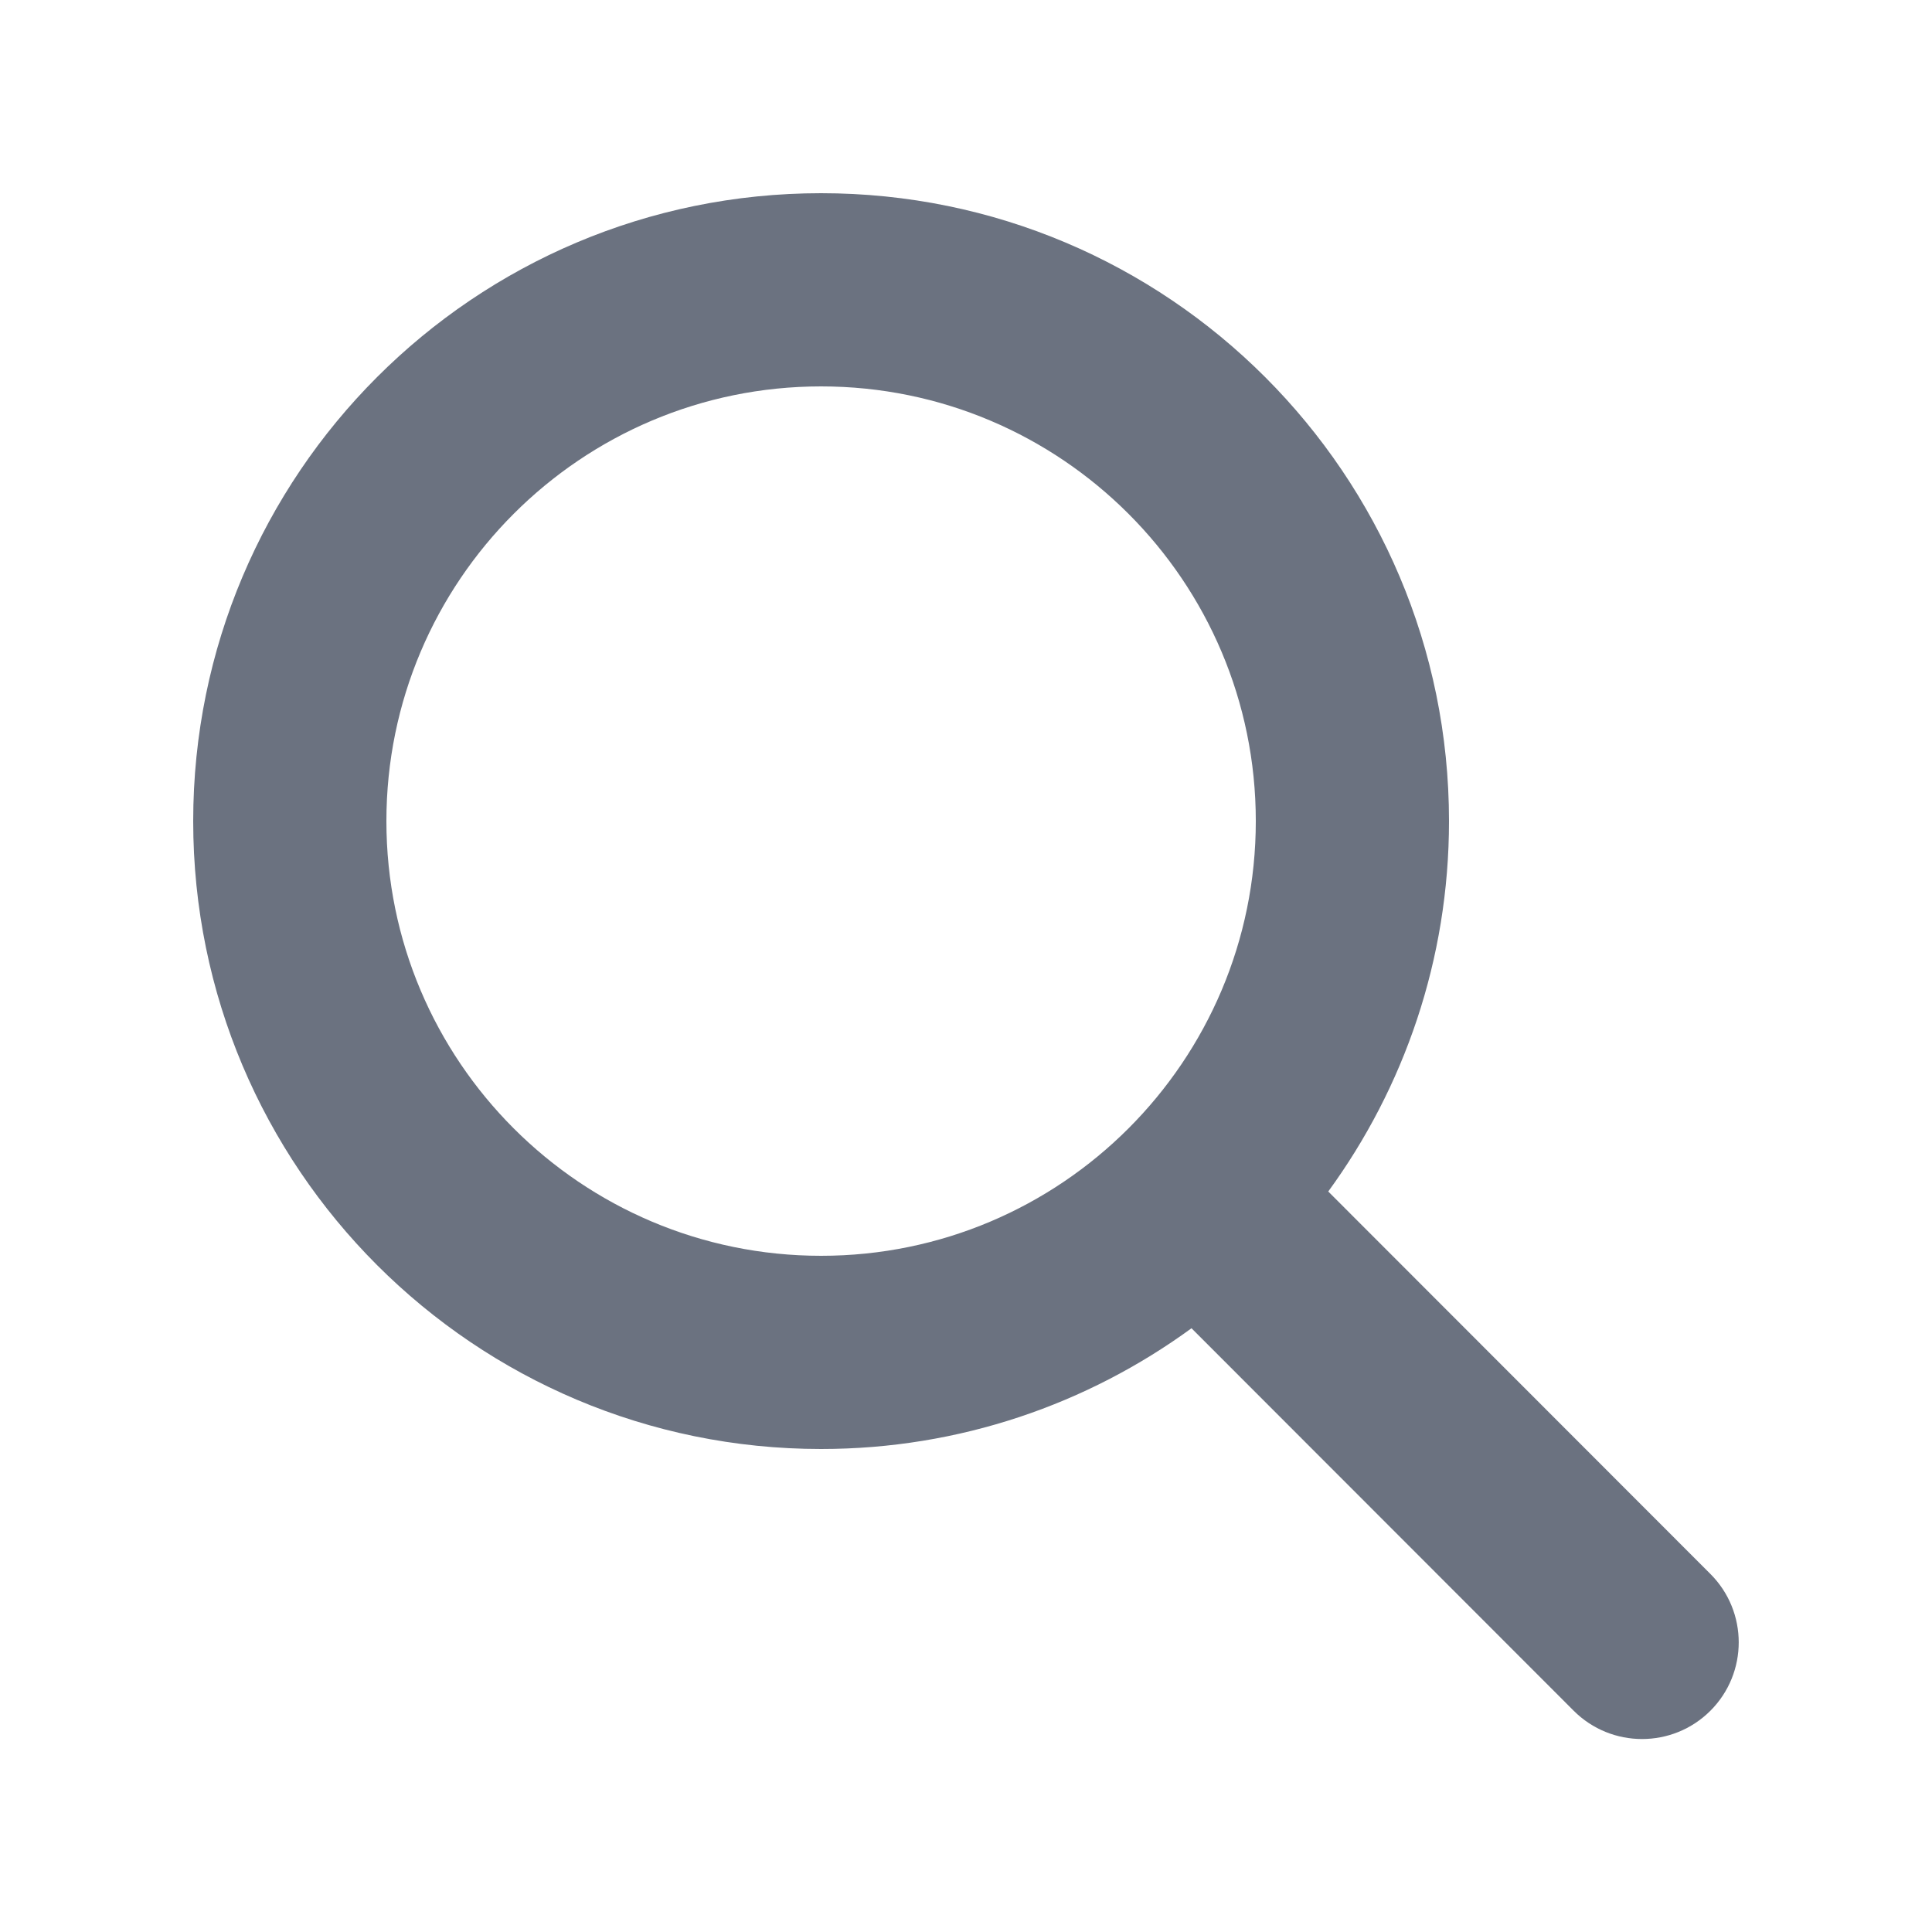
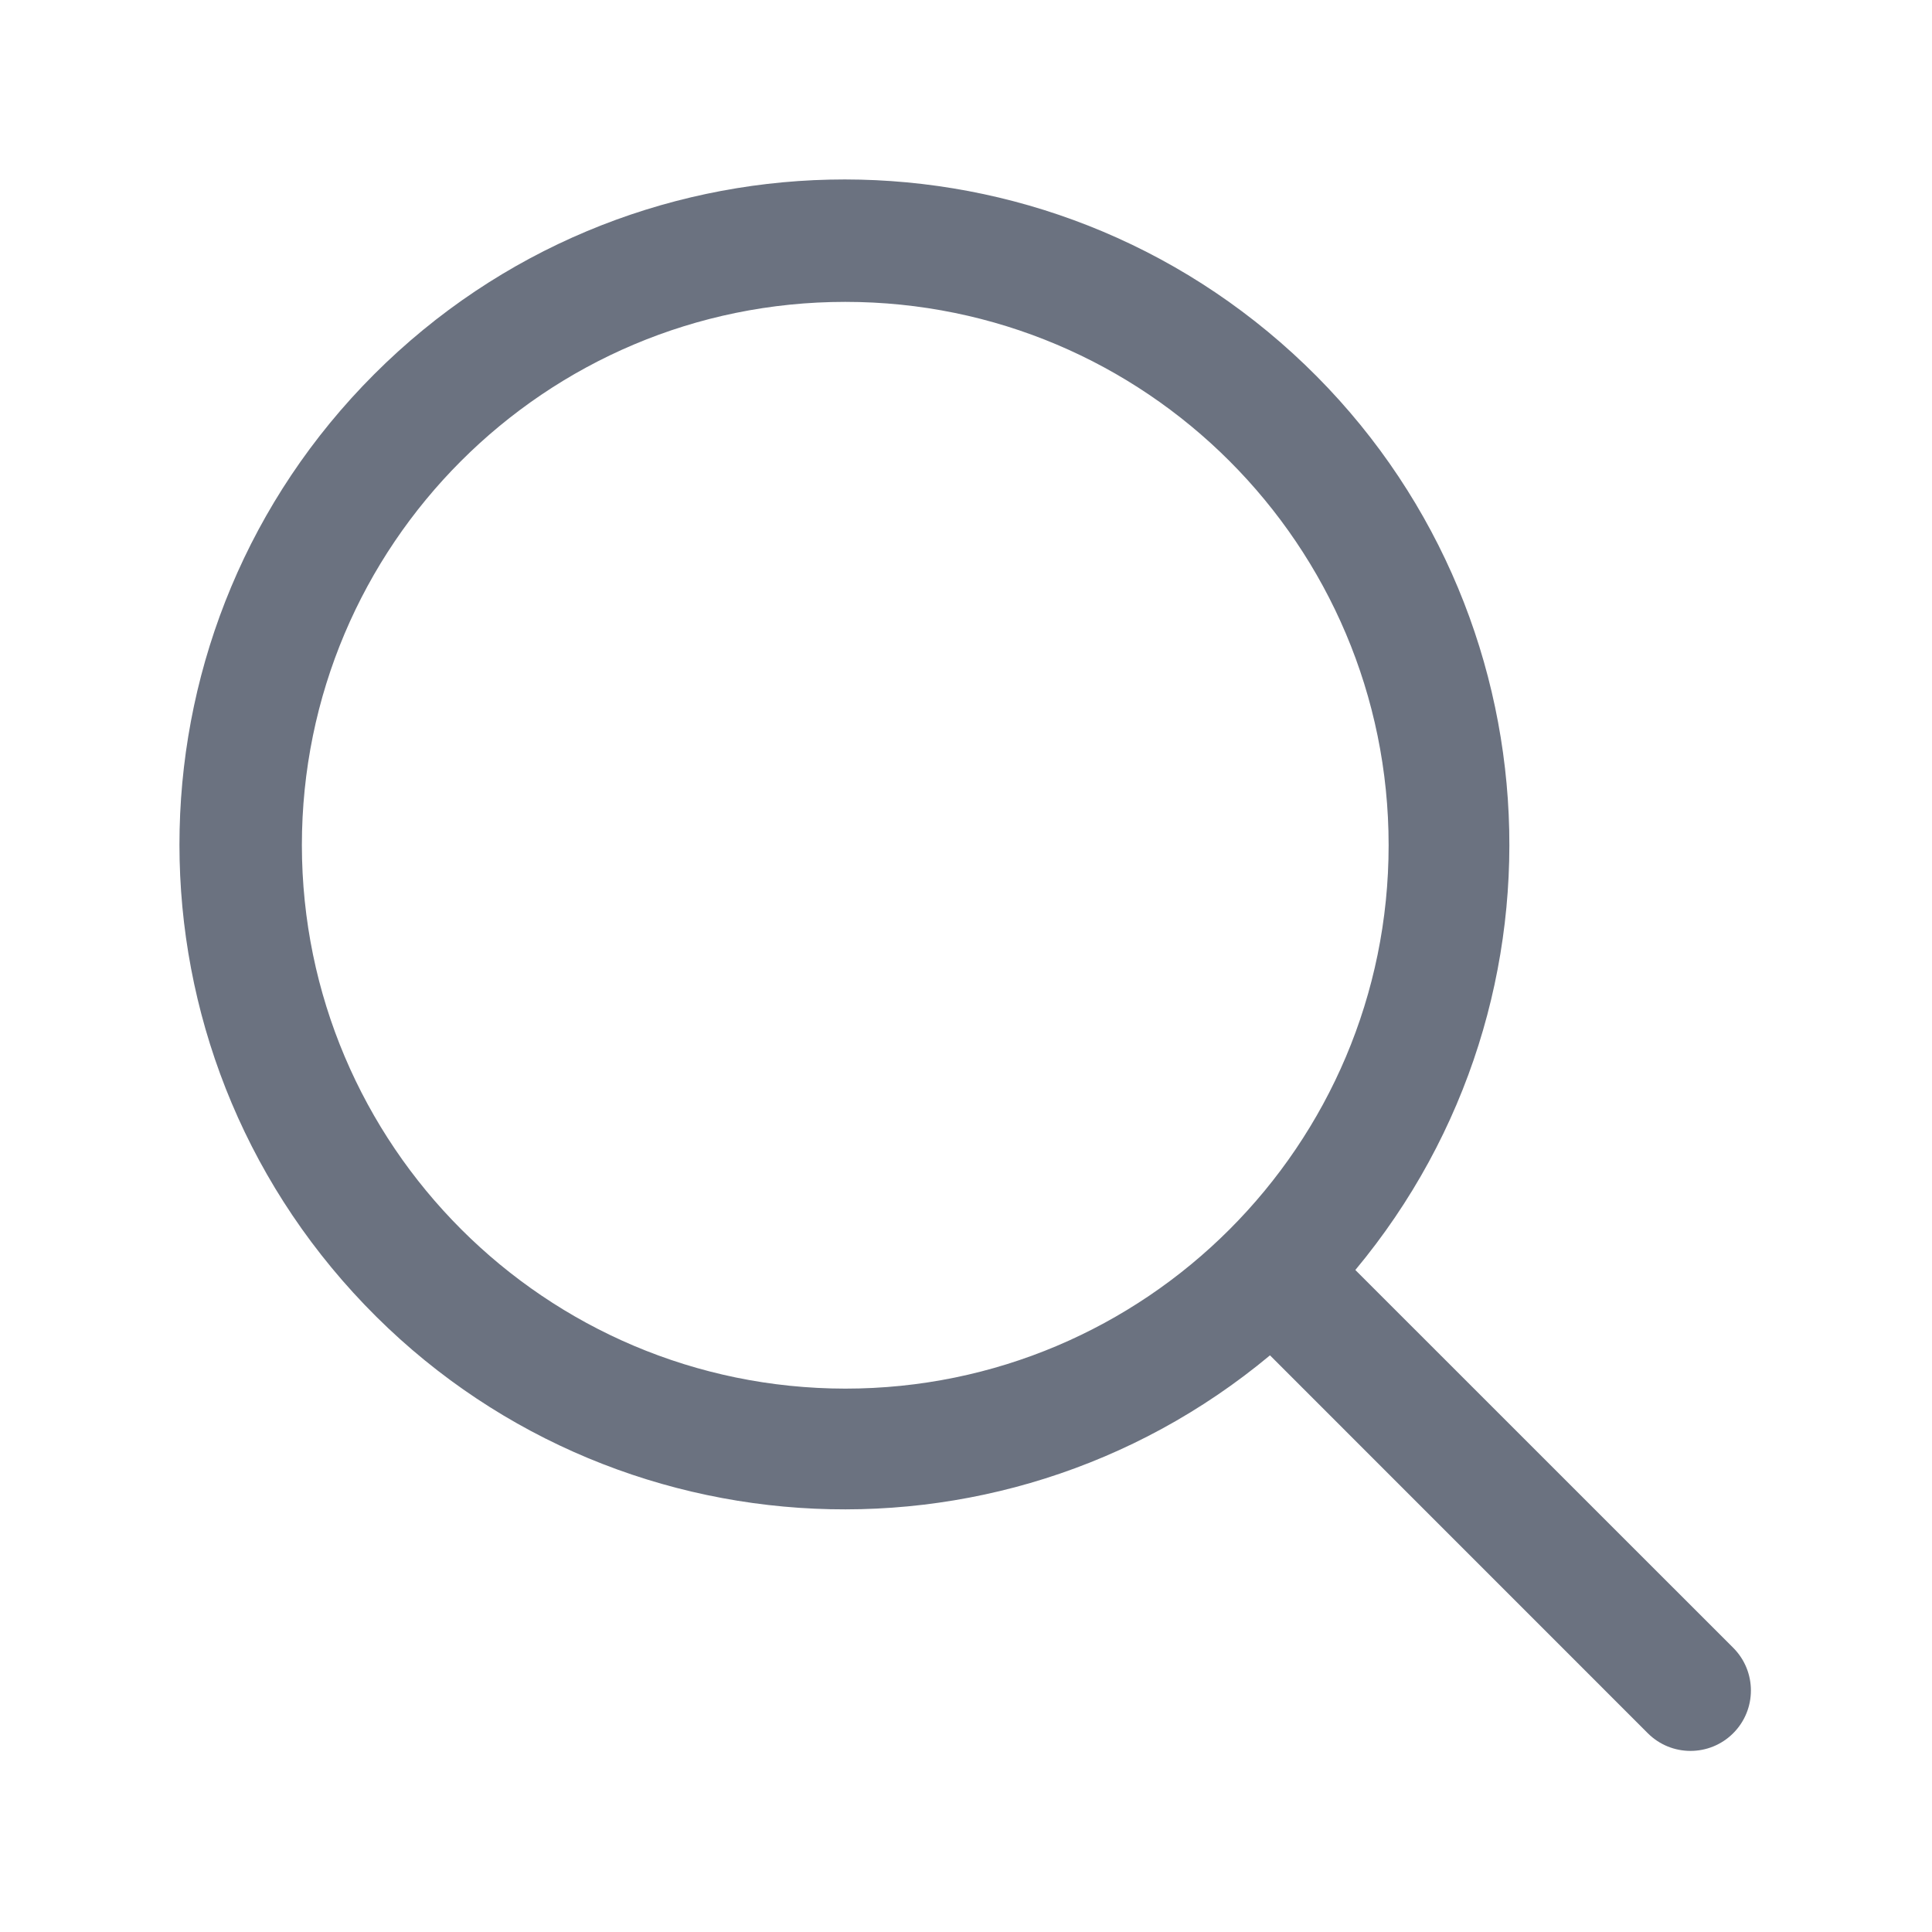
- <svg xmlns="http://www.w3.org/2000/svg" viewBox="0 0 640 640">
-   <path fill="#6b7280" d="M480 272C480 317.9 465.1 360.3 440 394.7L566.6 521.4C579.1 533.9 579.1 554.2 566.6 566.7C554.1 579.2 533.8 579.2 521.3 566.7L394.7 440C360.3 465.1 317.9 480 272 480C157.1 480 64 386.9 64 272C64 157.1 157.1 64 272 64C386.9 64 480 157.1 480 272zM272 416C351.5 416 416 351.5 416 272C416 192.5 351.5 128 272 128C192.5 128 128 192.5 128 272C128 351.5 192.5 416 272 416z" />
+ <svg xmlns="http://www.w3.org/2000/svg" width="20" height="20" fill="#6b7280" viewBox="0 0 256 256">
+   <path d="M229.66,218.34l-50.07-50.06a88.11,88.11,0,1,0-11.31,11.31l50.06,50.07a8,8,0,0,0,11.32-11.32ZM40,112a72,72,0,1,1,72,72A72.08,72.08,0,0,1,40,112Z" />
</svg>
